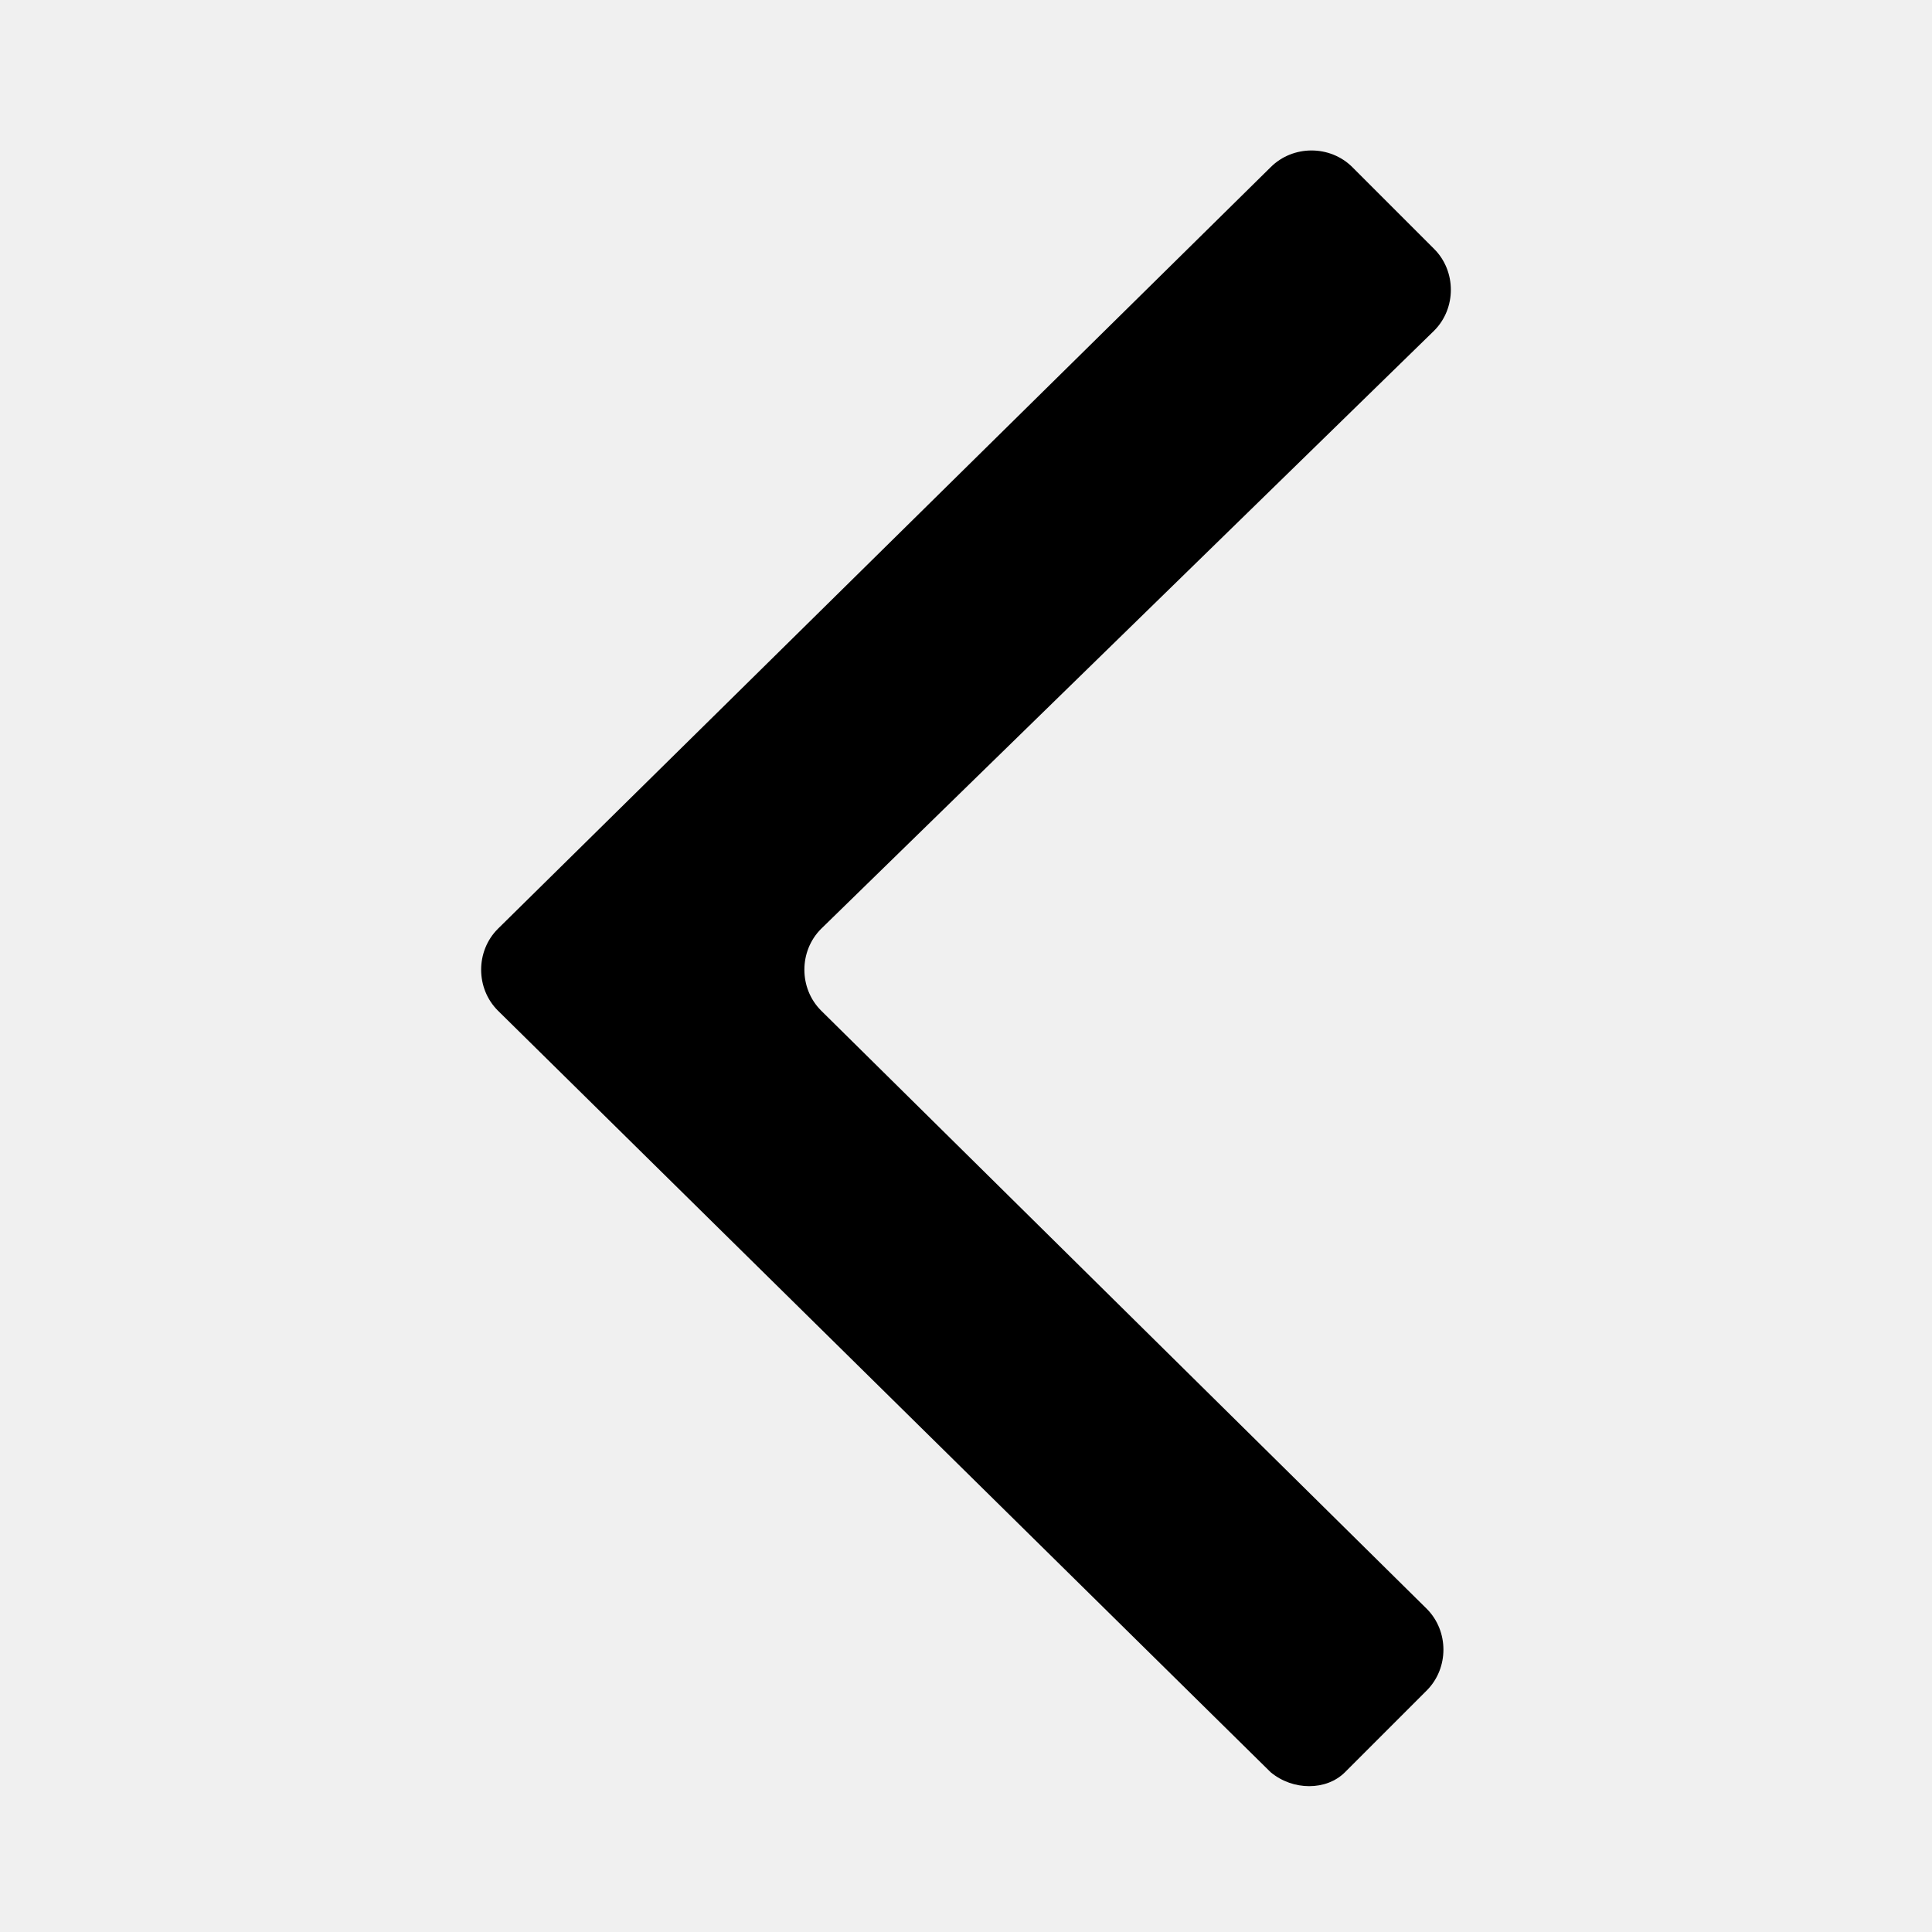
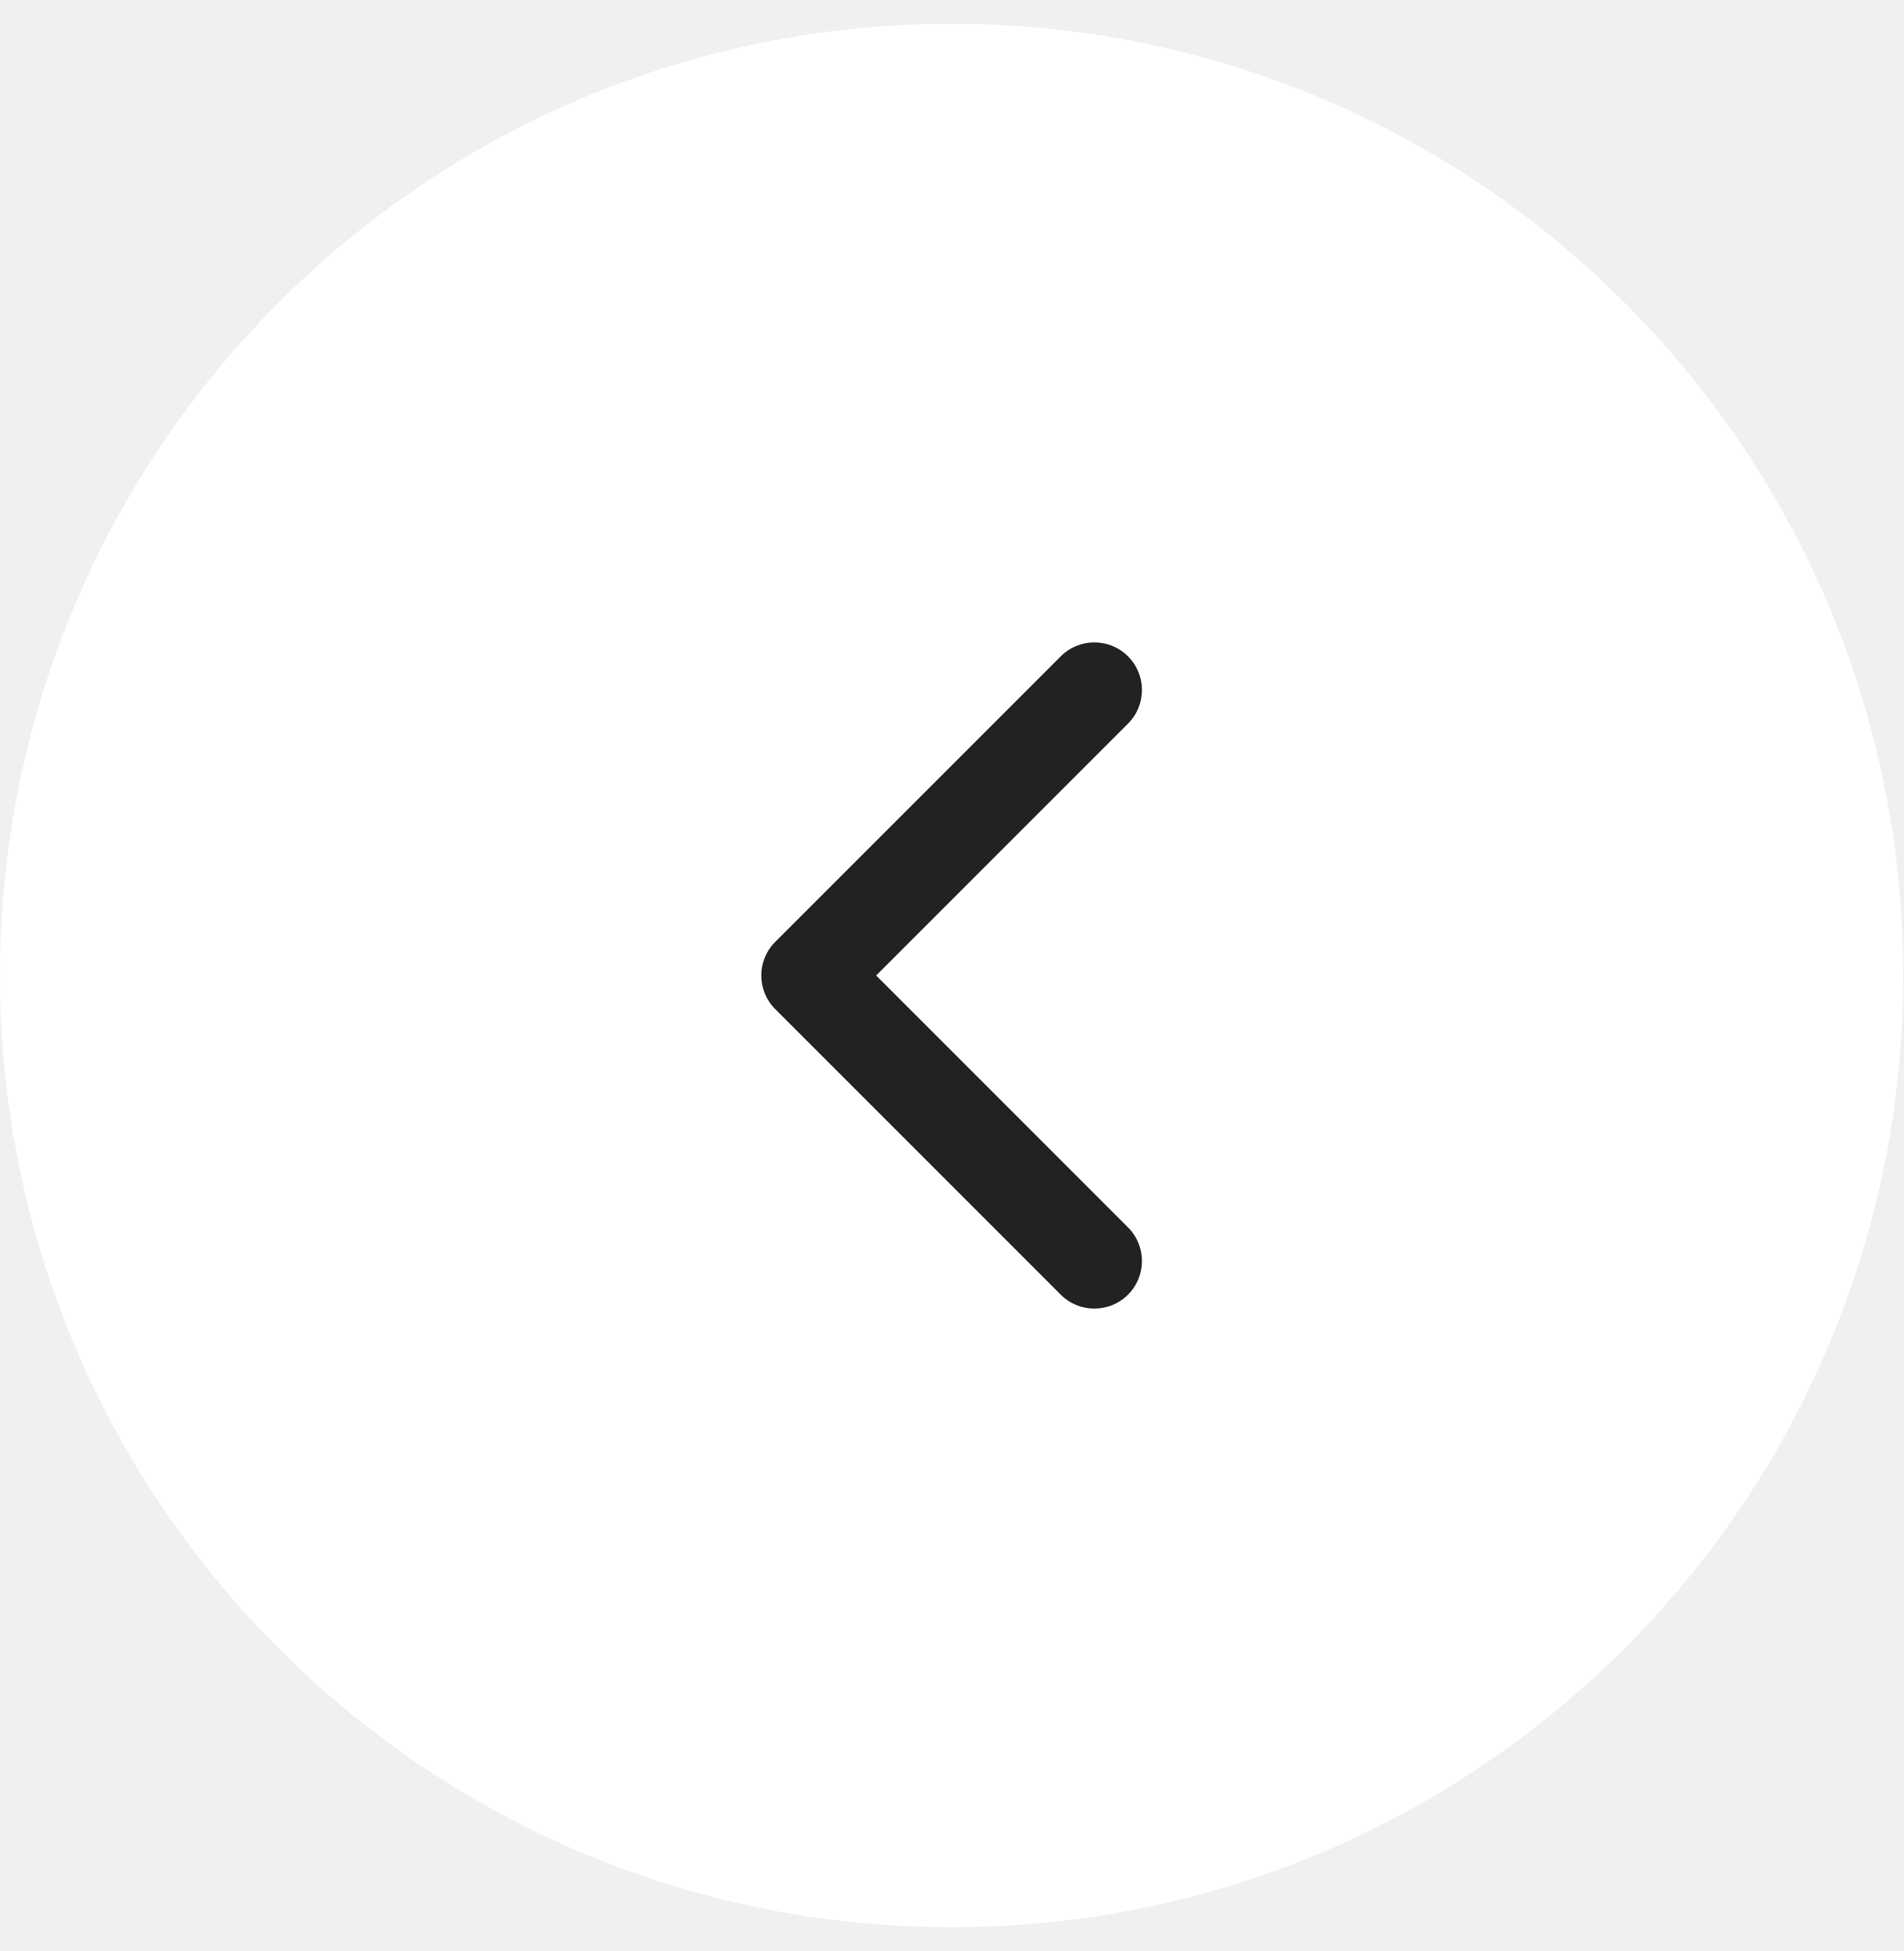
- <svg xmlns="http://www.w3.org/2000/svg" fill="#000000" width="25px" height="25px" viewBox="0 0 52 52" enable-background="new 0 0 52 52" xml:space="preserve">
-   <g>
-     <path d="M34.2,47.7L13.4,27.2c-0.6-0.6-0.6-1.6,0-2.2L34.2,4.5c0.6-0.6,1.6-0.6,2.2,0l2.2,2.2   c0.6,0.6,0.6,1.6,0,2.2L22.1,25c-0.6,0.6-0.6,1.6,0,2.2l16.3,16.1c0.6,0.6,0.6,1.6,0,2.2l-2.2,2.2C35.7,48.2,34.8,48.2,34.2,47.7z" />
-   </g>
+ <svg xmlns="http://www.w3.org/2000/svg" width="40" height="41" viewBox="0 0 40 41" fill="none">
+   <rect y="0.5" width="40" height="40" rx="20" fill="white" />
+   <path fill-rule="evenodd" clip-rule="evenodd" d="M23.707 13.793C24.098 14.183 24.098 14.817 23.707 15.207L18.414 20.5L23.707 25.793C24.098 26.183 24.098 26.817 23.707 27.207C23.317 27.598 22.683 27.598 22.293 27.207L16.293 21.207C15.902 20.817 15.902 20.183 16.293 19.793L22.293 13.793C22.683 13.402 23.317 13.402 23.707 13.793Z" fill="#222222" />
</svg>
